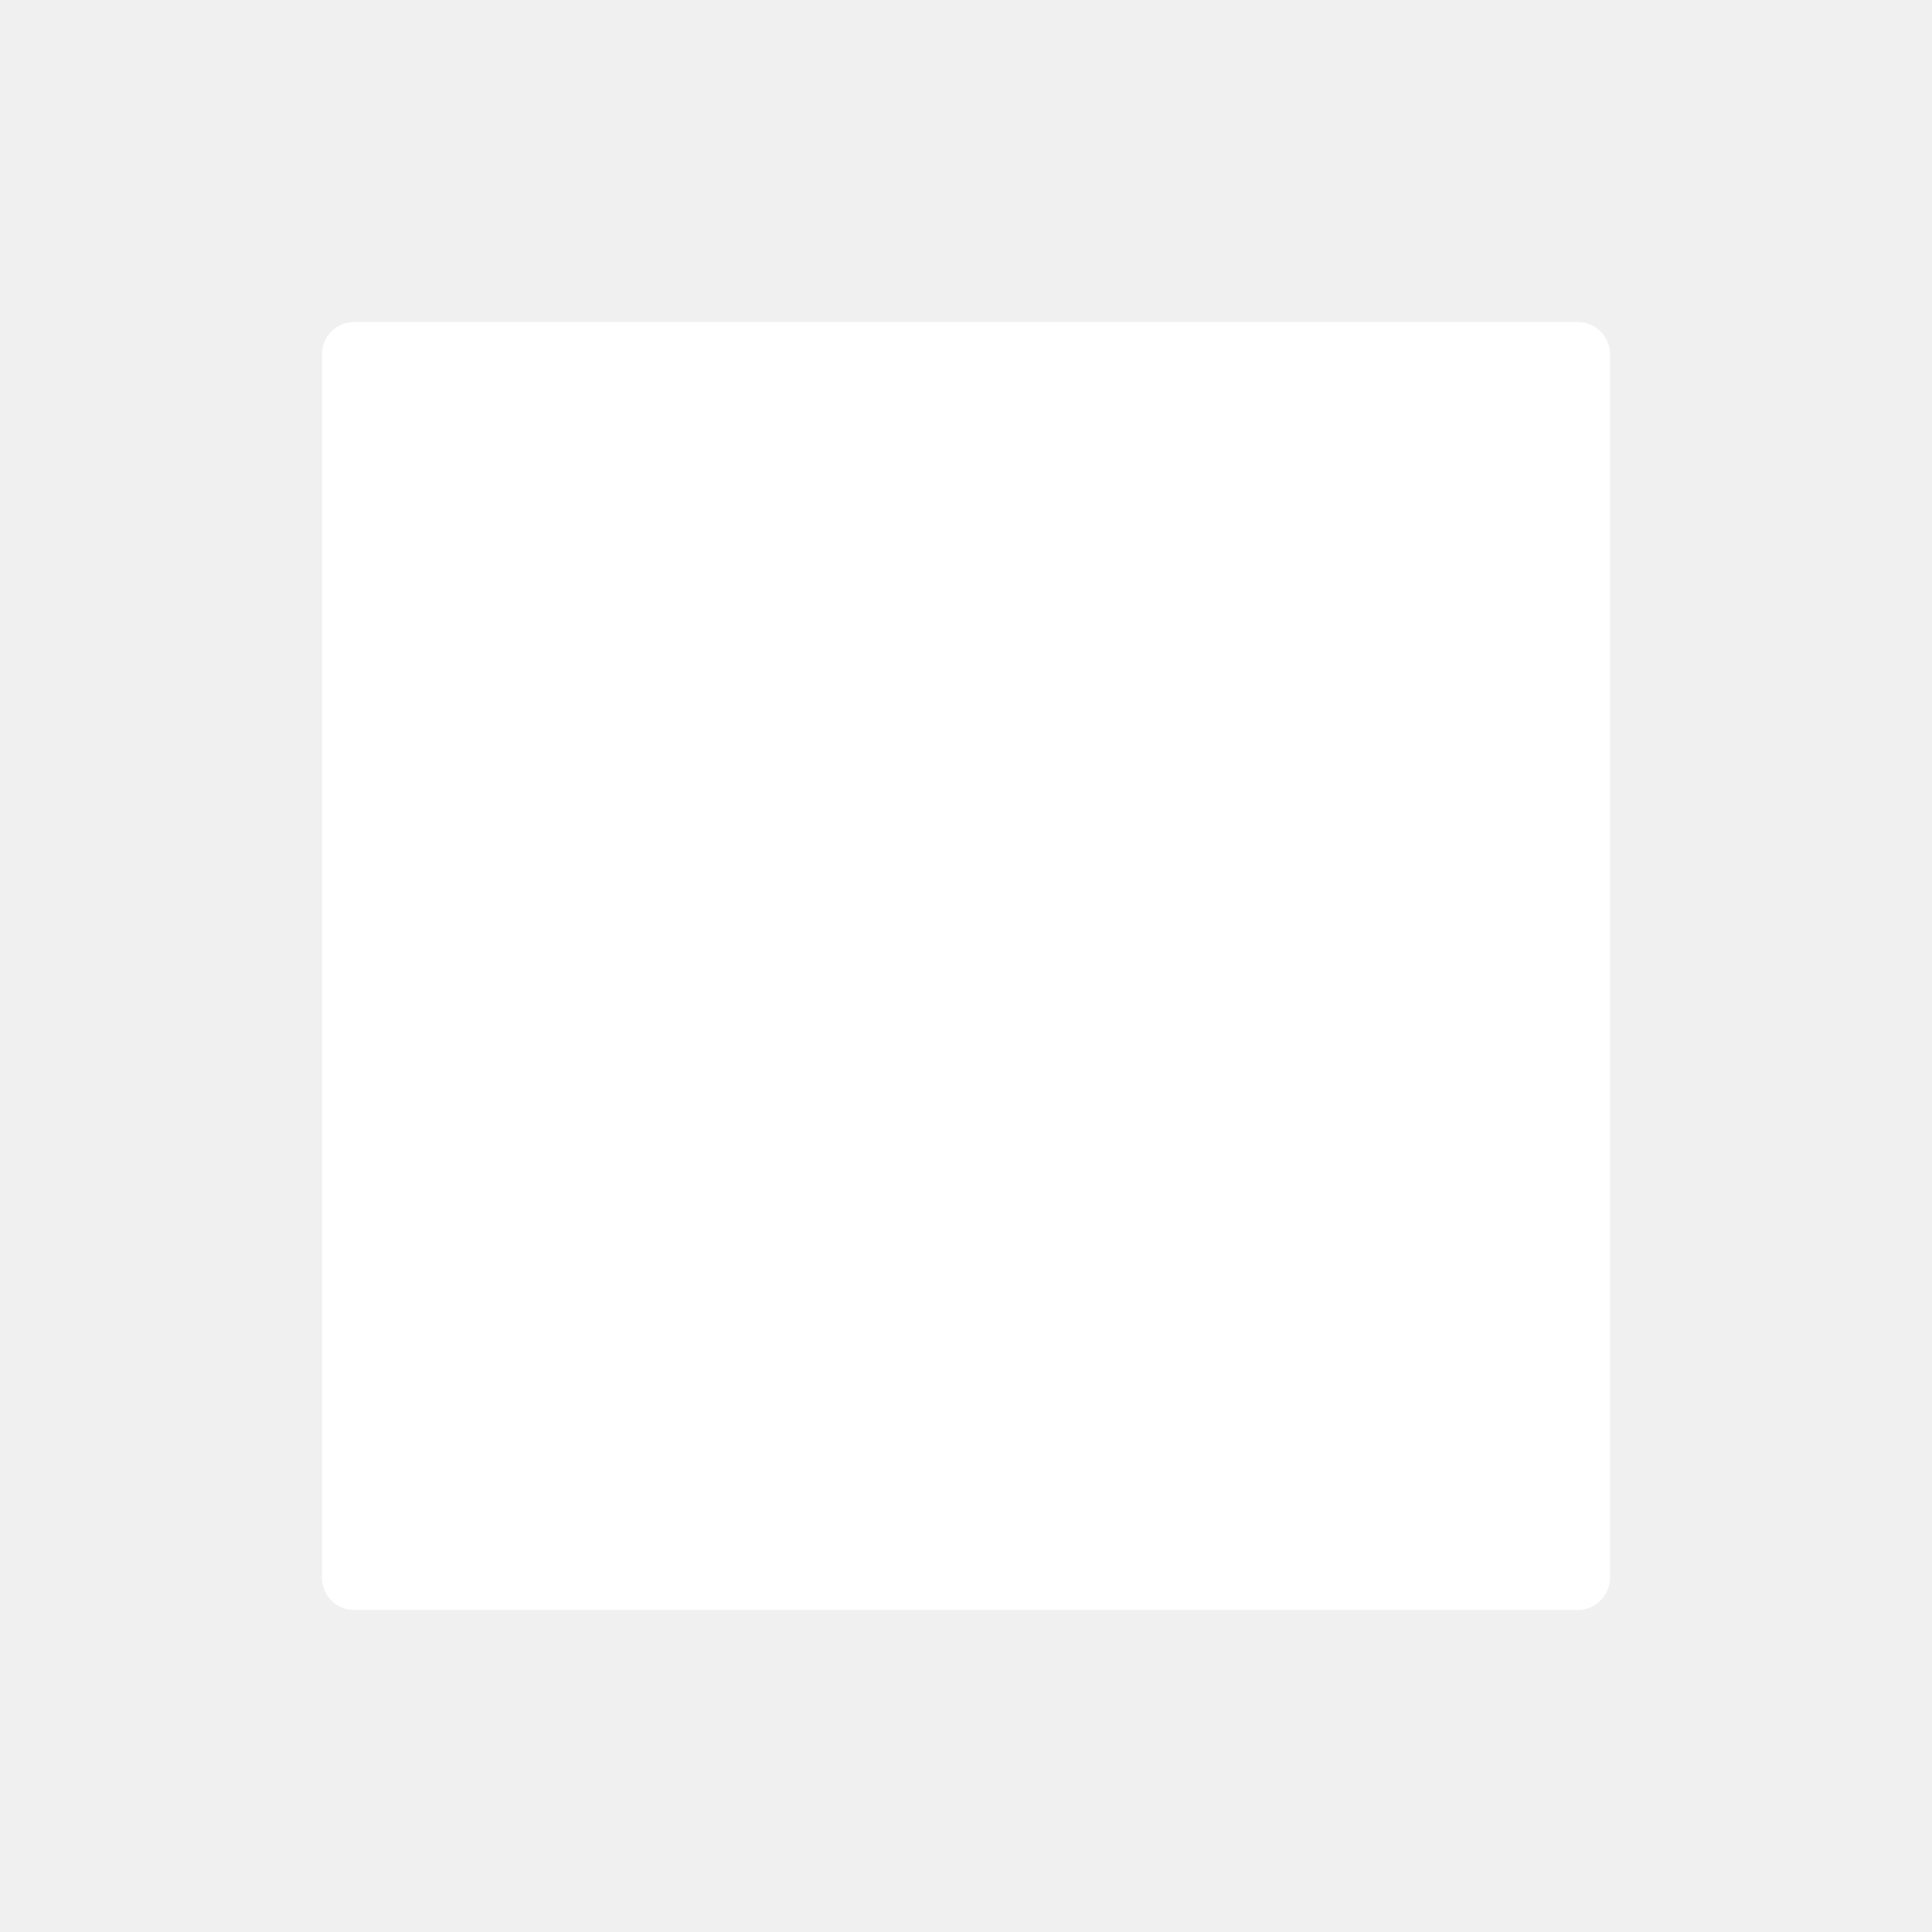
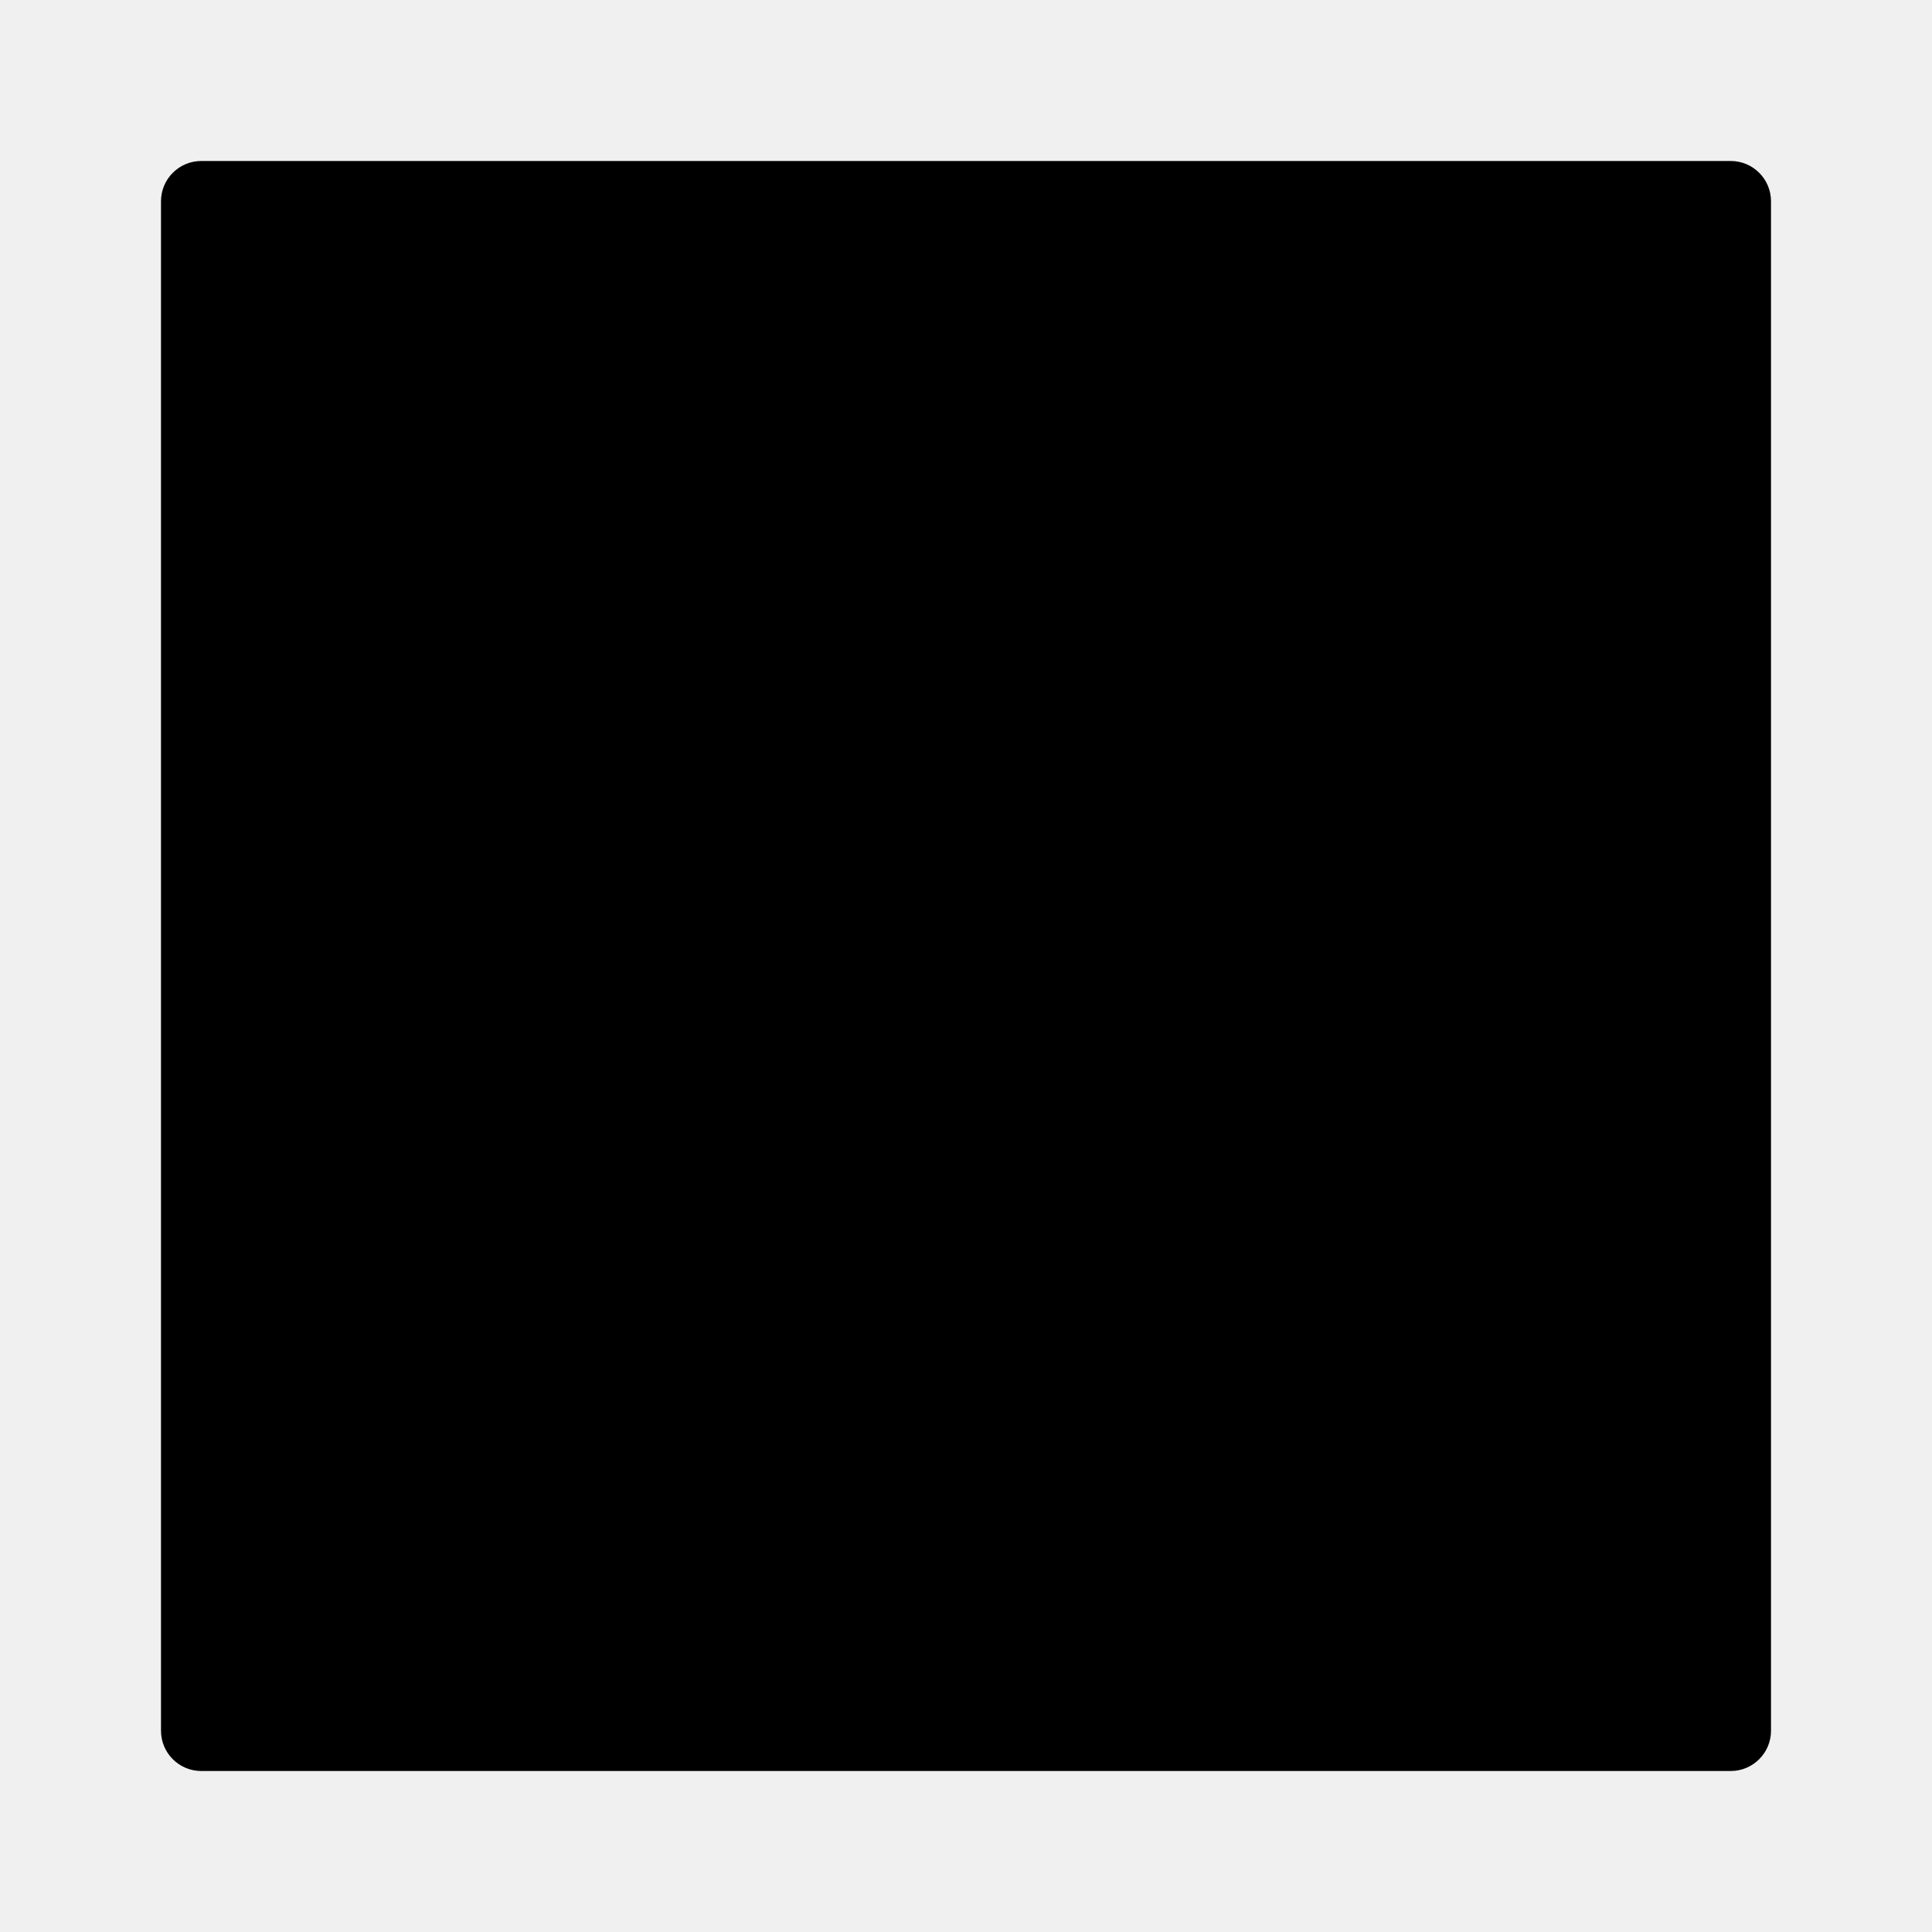
- <svg xmlns="http://www.w3.org/2000/svg" width="30px" height="30px" viewBox="0 0 30 30" version="1.1">
-   <defs />
-   <g id="Page-1" stroke="none" stroke-width="1" fill="none" fill-rule="evenodd">
-     <path d="M24.5,5 L5.5,5 C5.224,5 5,5.224 5,5.5 L5,24.5 C5,24.776 5.224,25 5.5,25 L24.5,25 C24.776,25 25,24.776 25,24.5 L25,5.5 C25,5.224 24.776,5 24.5,5 Z" id="Stop" fill="#FFFFFF" fill-rule="nonzero" />
-   </g>
+ <svg xmlns="http://www.w3.org/2000/svg" width="24" height="24" viewBox="0 0 24 24">
+   <path d="M19.5,0 L0.5,0 C0.224,0 0,0.224 0,0.5 L0,19.5 C0,19.776 0.224,20 0.5,20 L19.5,20 C19.776,20 20,19.776 20,19.5 L20,0.5 C20,0.224 19.776,0 19.5,0 Z" transform="translate(2 2)" />
</svg>
